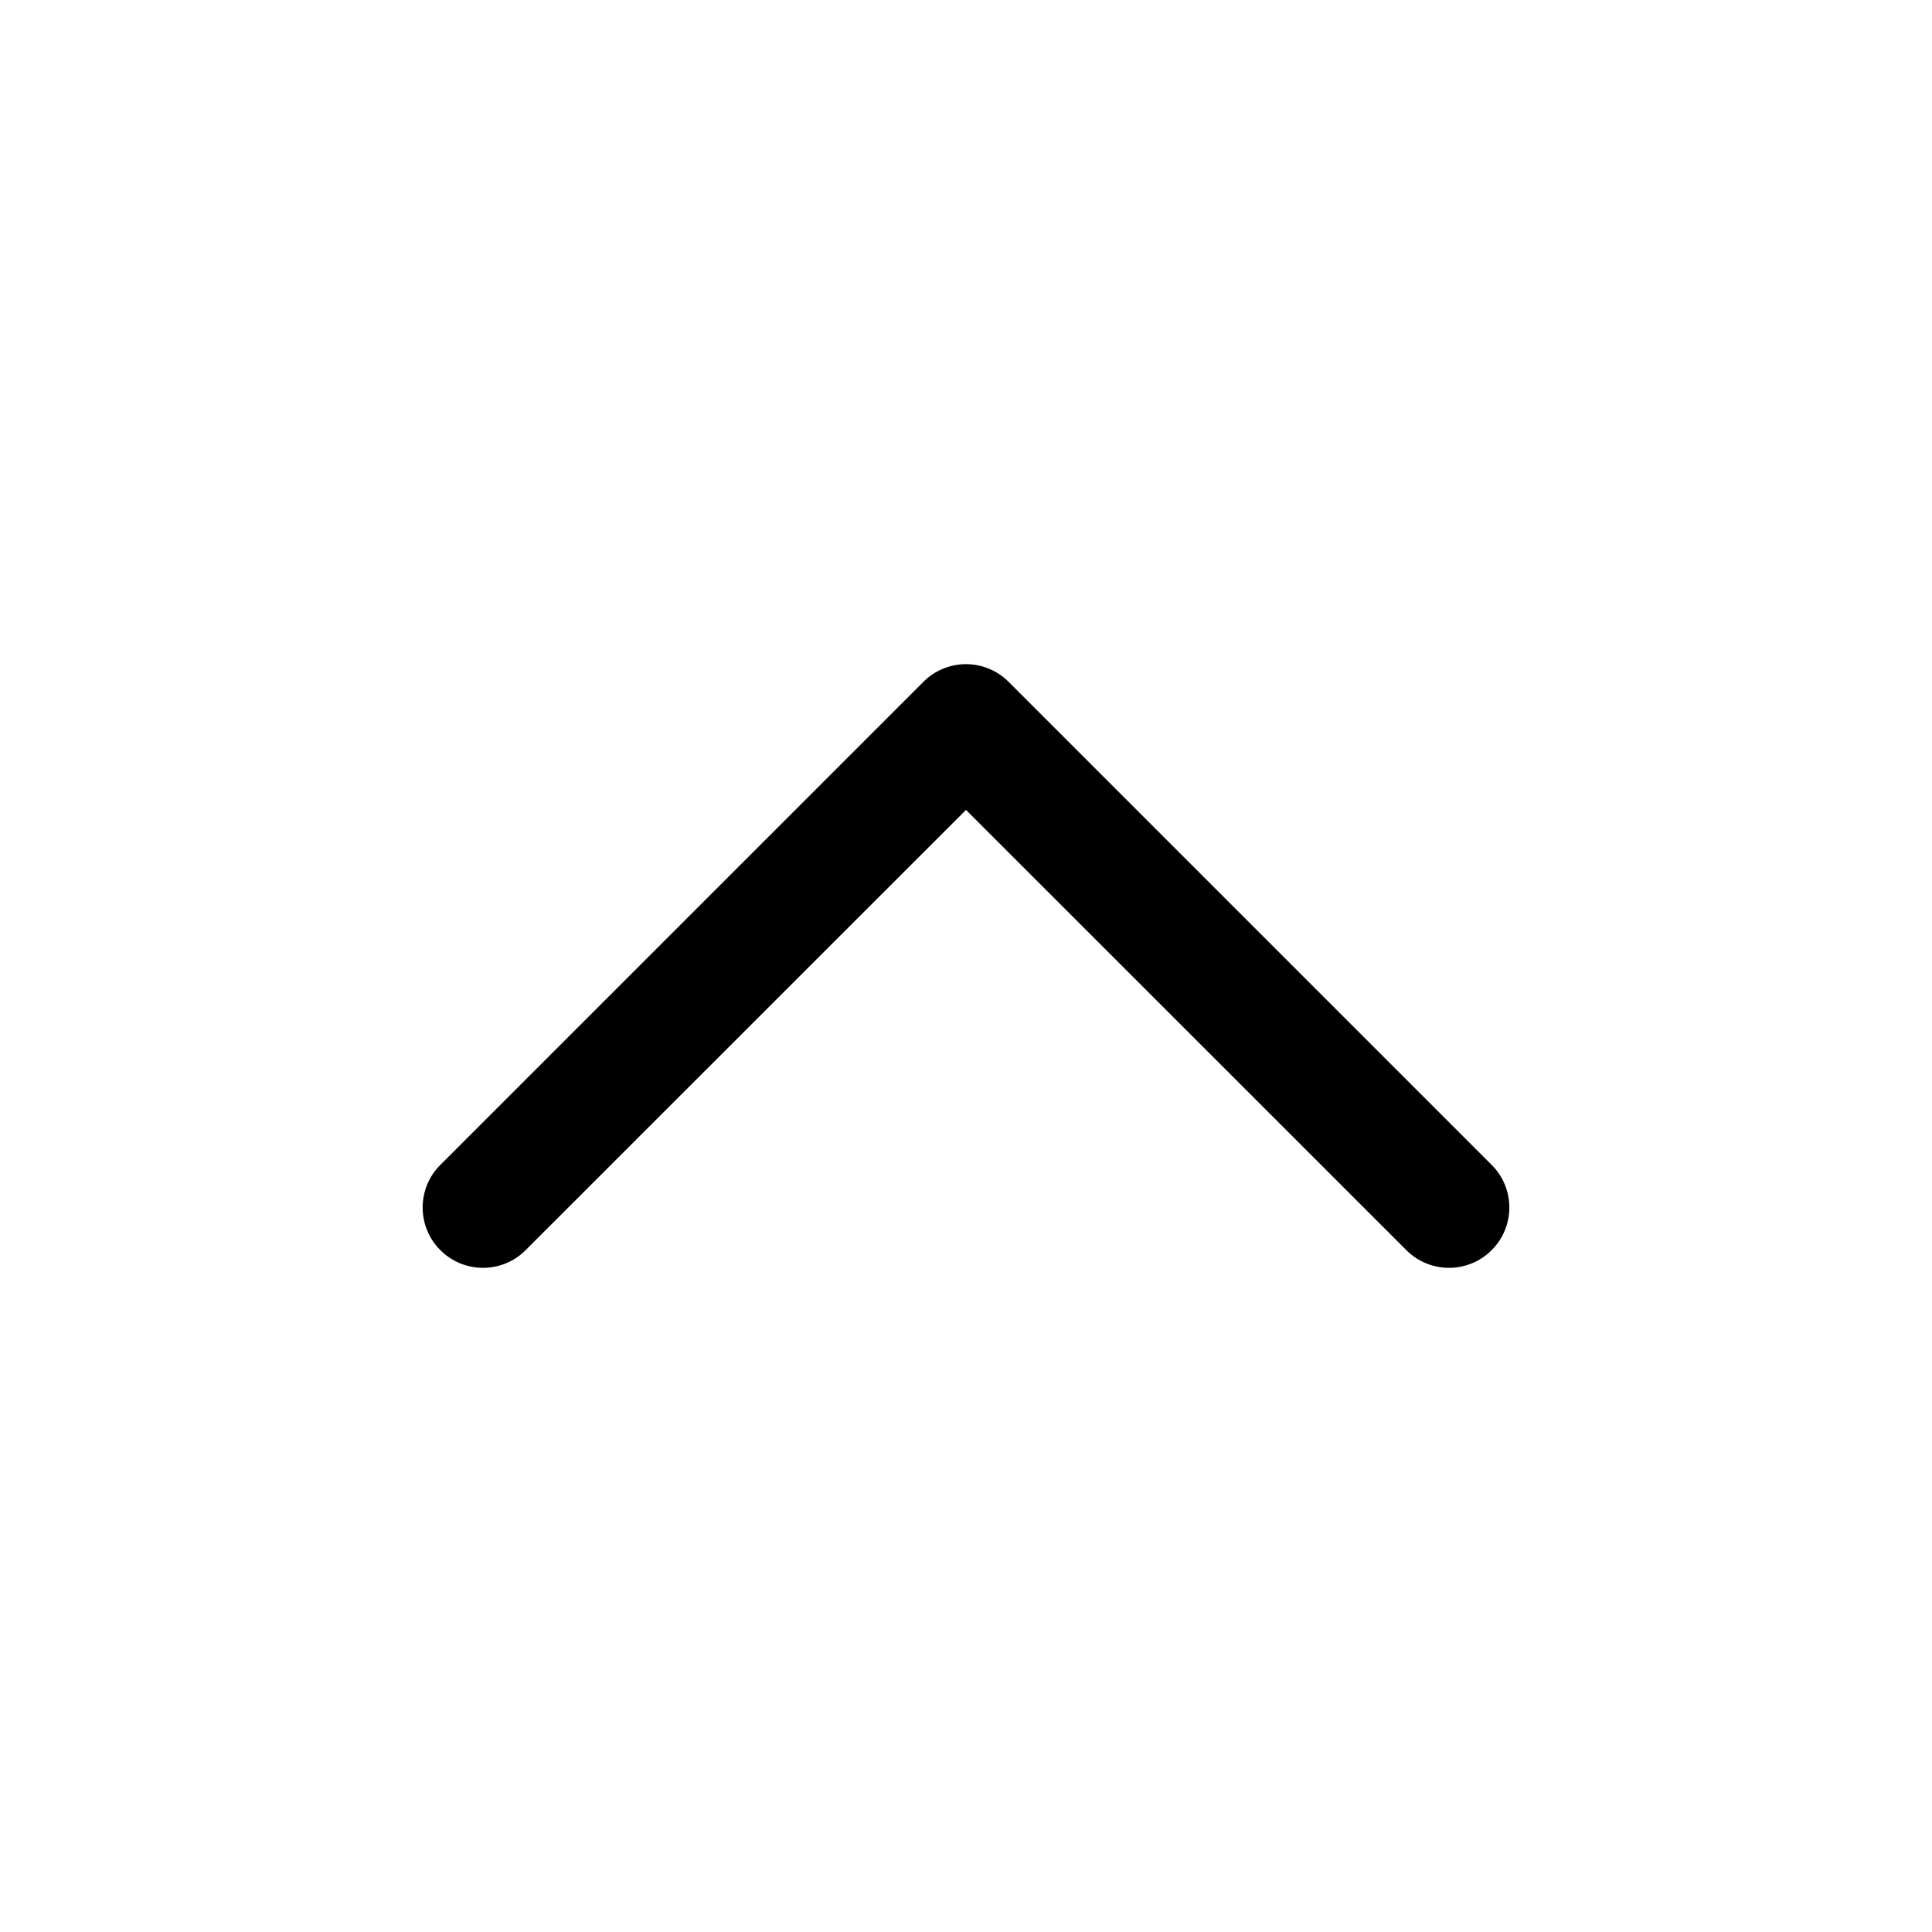
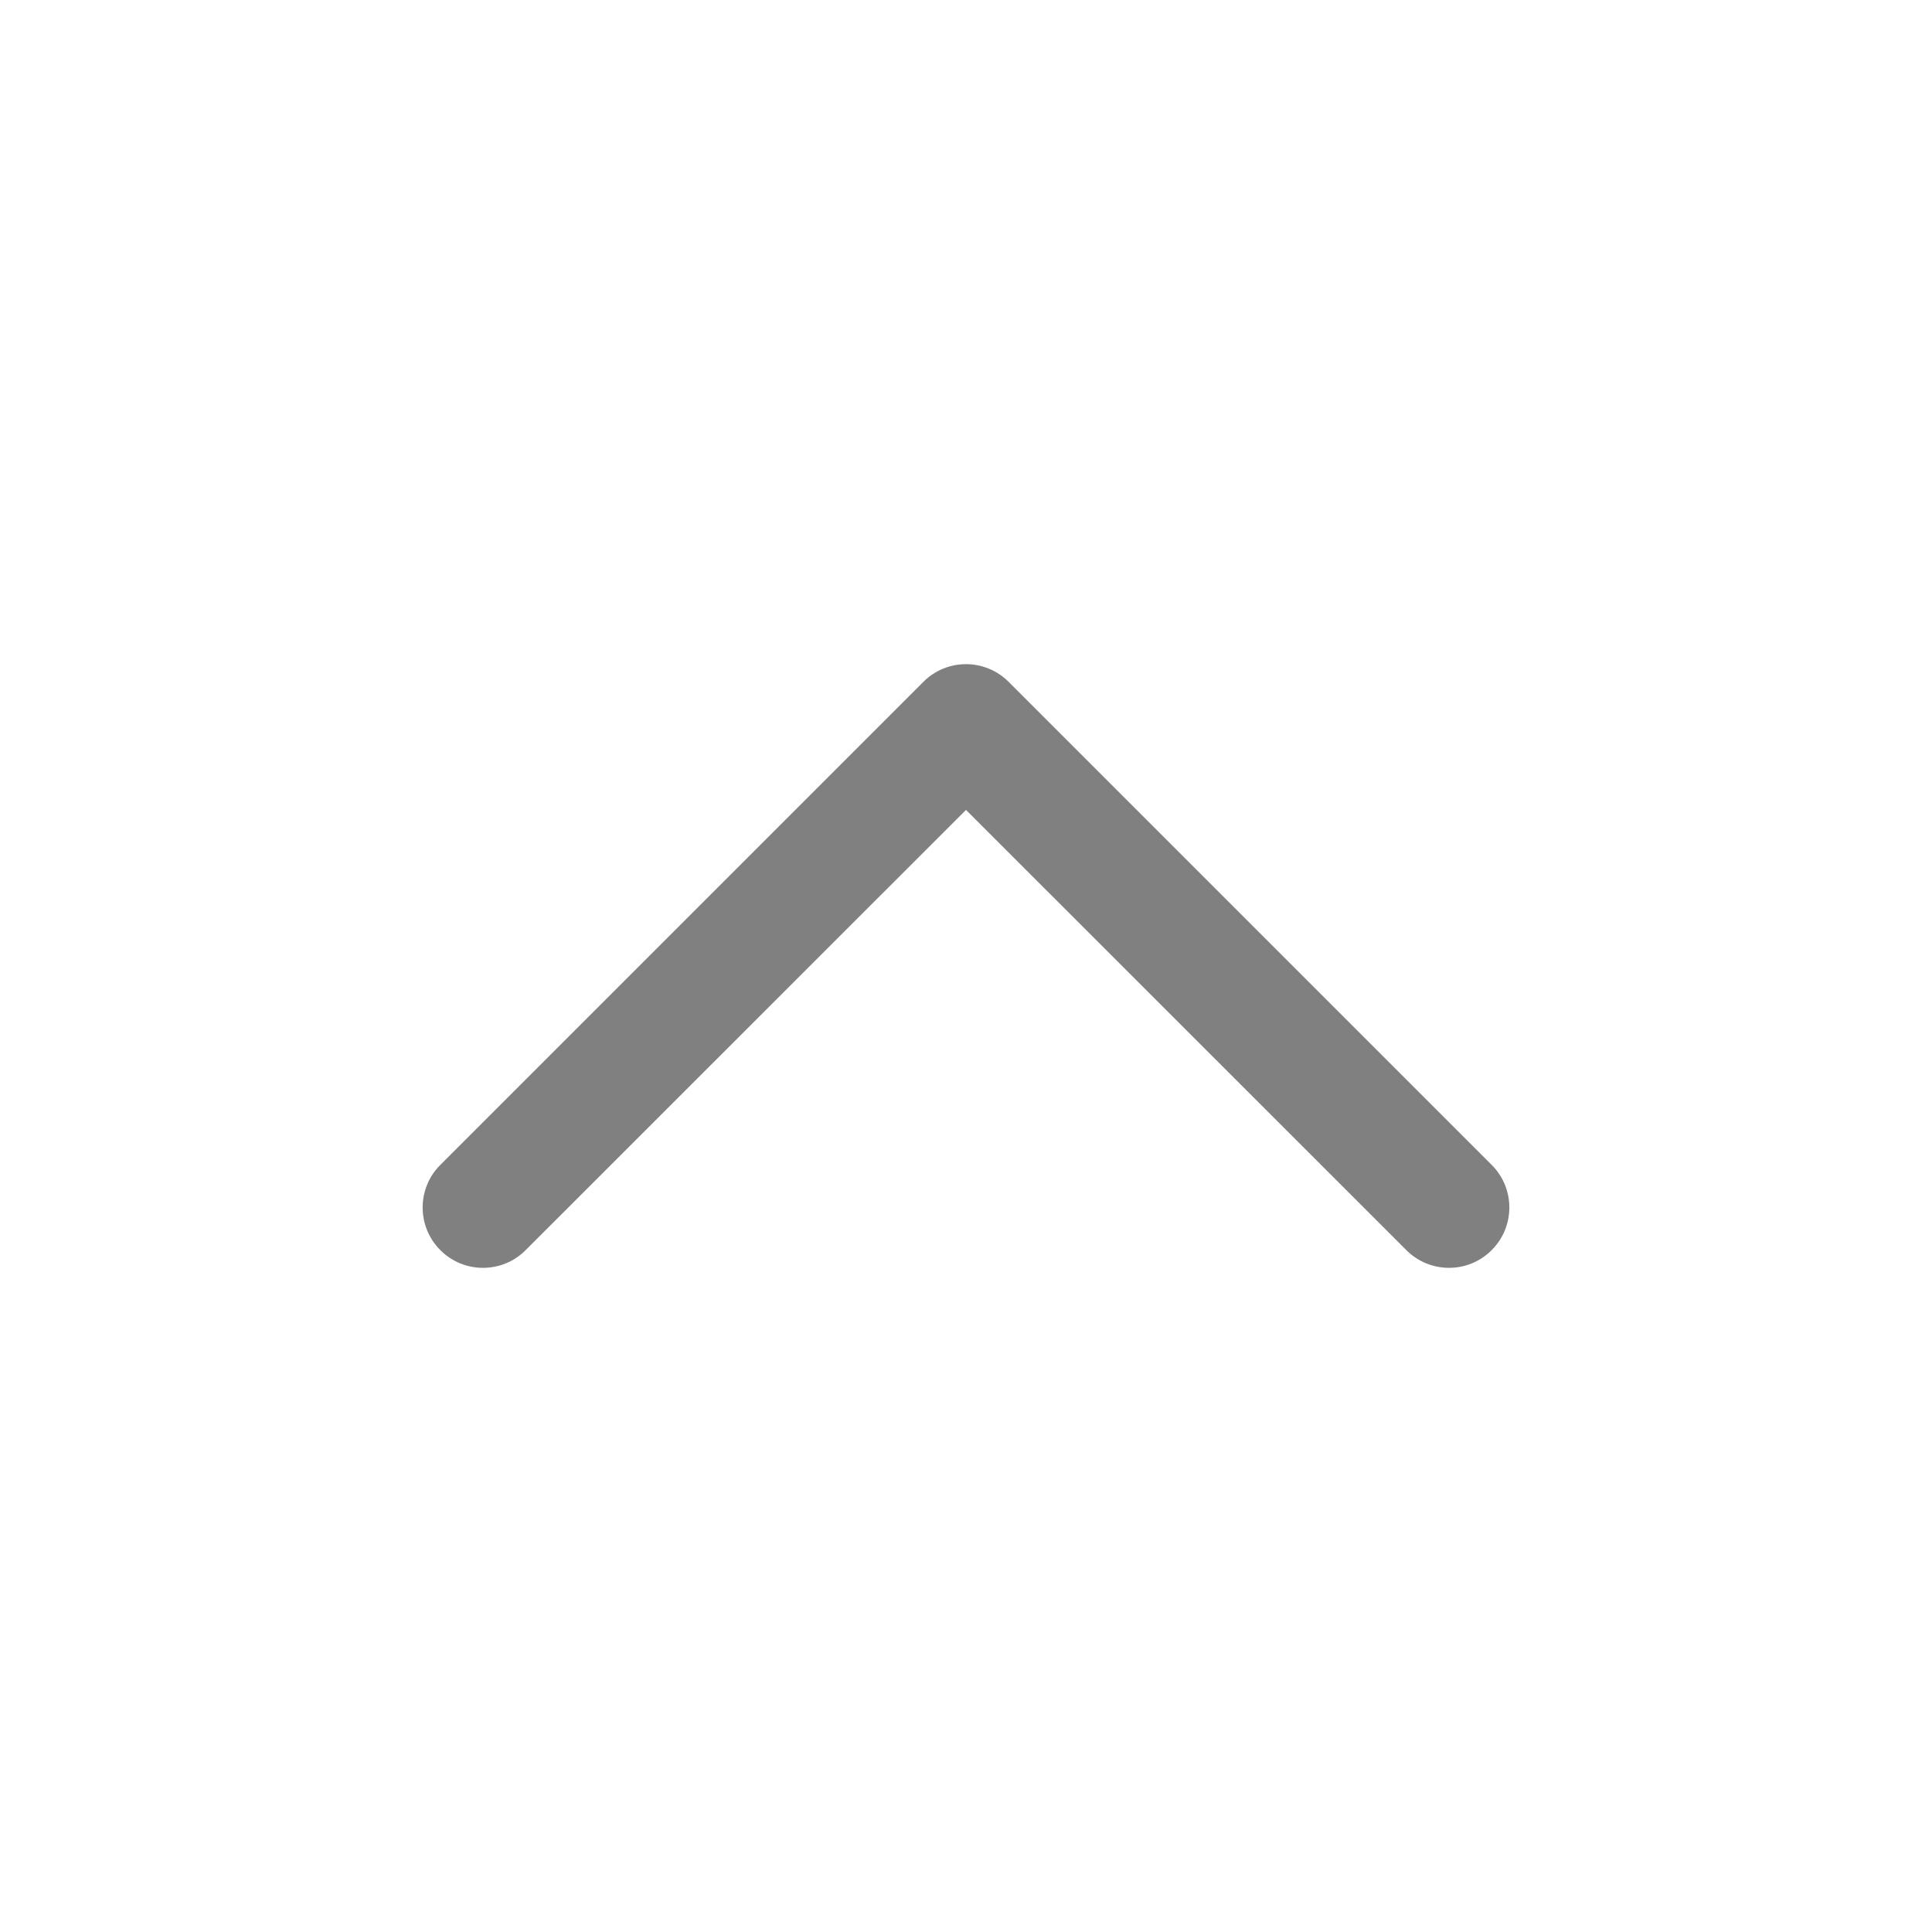
<svg xmlns="http://www.w3.org/2000/svg" width="14" height="14" viewBox="0 0 14 14" fill="none">
-   <path fill-rule="evenodd" clip-rule="evenodd" d="M6.691 4.941C6.862 4.77 7.138 4.77 7.309 4.941L10.809 8.441C10.98 8.611 10.98 8.889 10.809 9.059C10.639 9.23 10.361 9.23 10.191 9.059L7 5.869L3.809 9.059C3.639 9.23 3.361 9.23 3.191 9.059C3.02 8.889 3.02 8.611 3.191 8.441L6.691 4.941Z" fill="black" />
+   <path fill-rule="evenodd" clip-rule="evenodd" d="M6.691 4.941C6.862 4.77 7.138 4.77 7.309 4.941L10.809 8.441C10.98 8.611 10.98 8.889 10.809 9.059C10.639 9.23 10.361 9.23 10.191 9.059L7 5.869L3.809 9.059C3.639 9.23 3.361 9.23 3.191 9.059C3.02 8.889 3.02 8.611 3.191 8.441L6.691 4.941Z" fill="gray" />
</svg>
